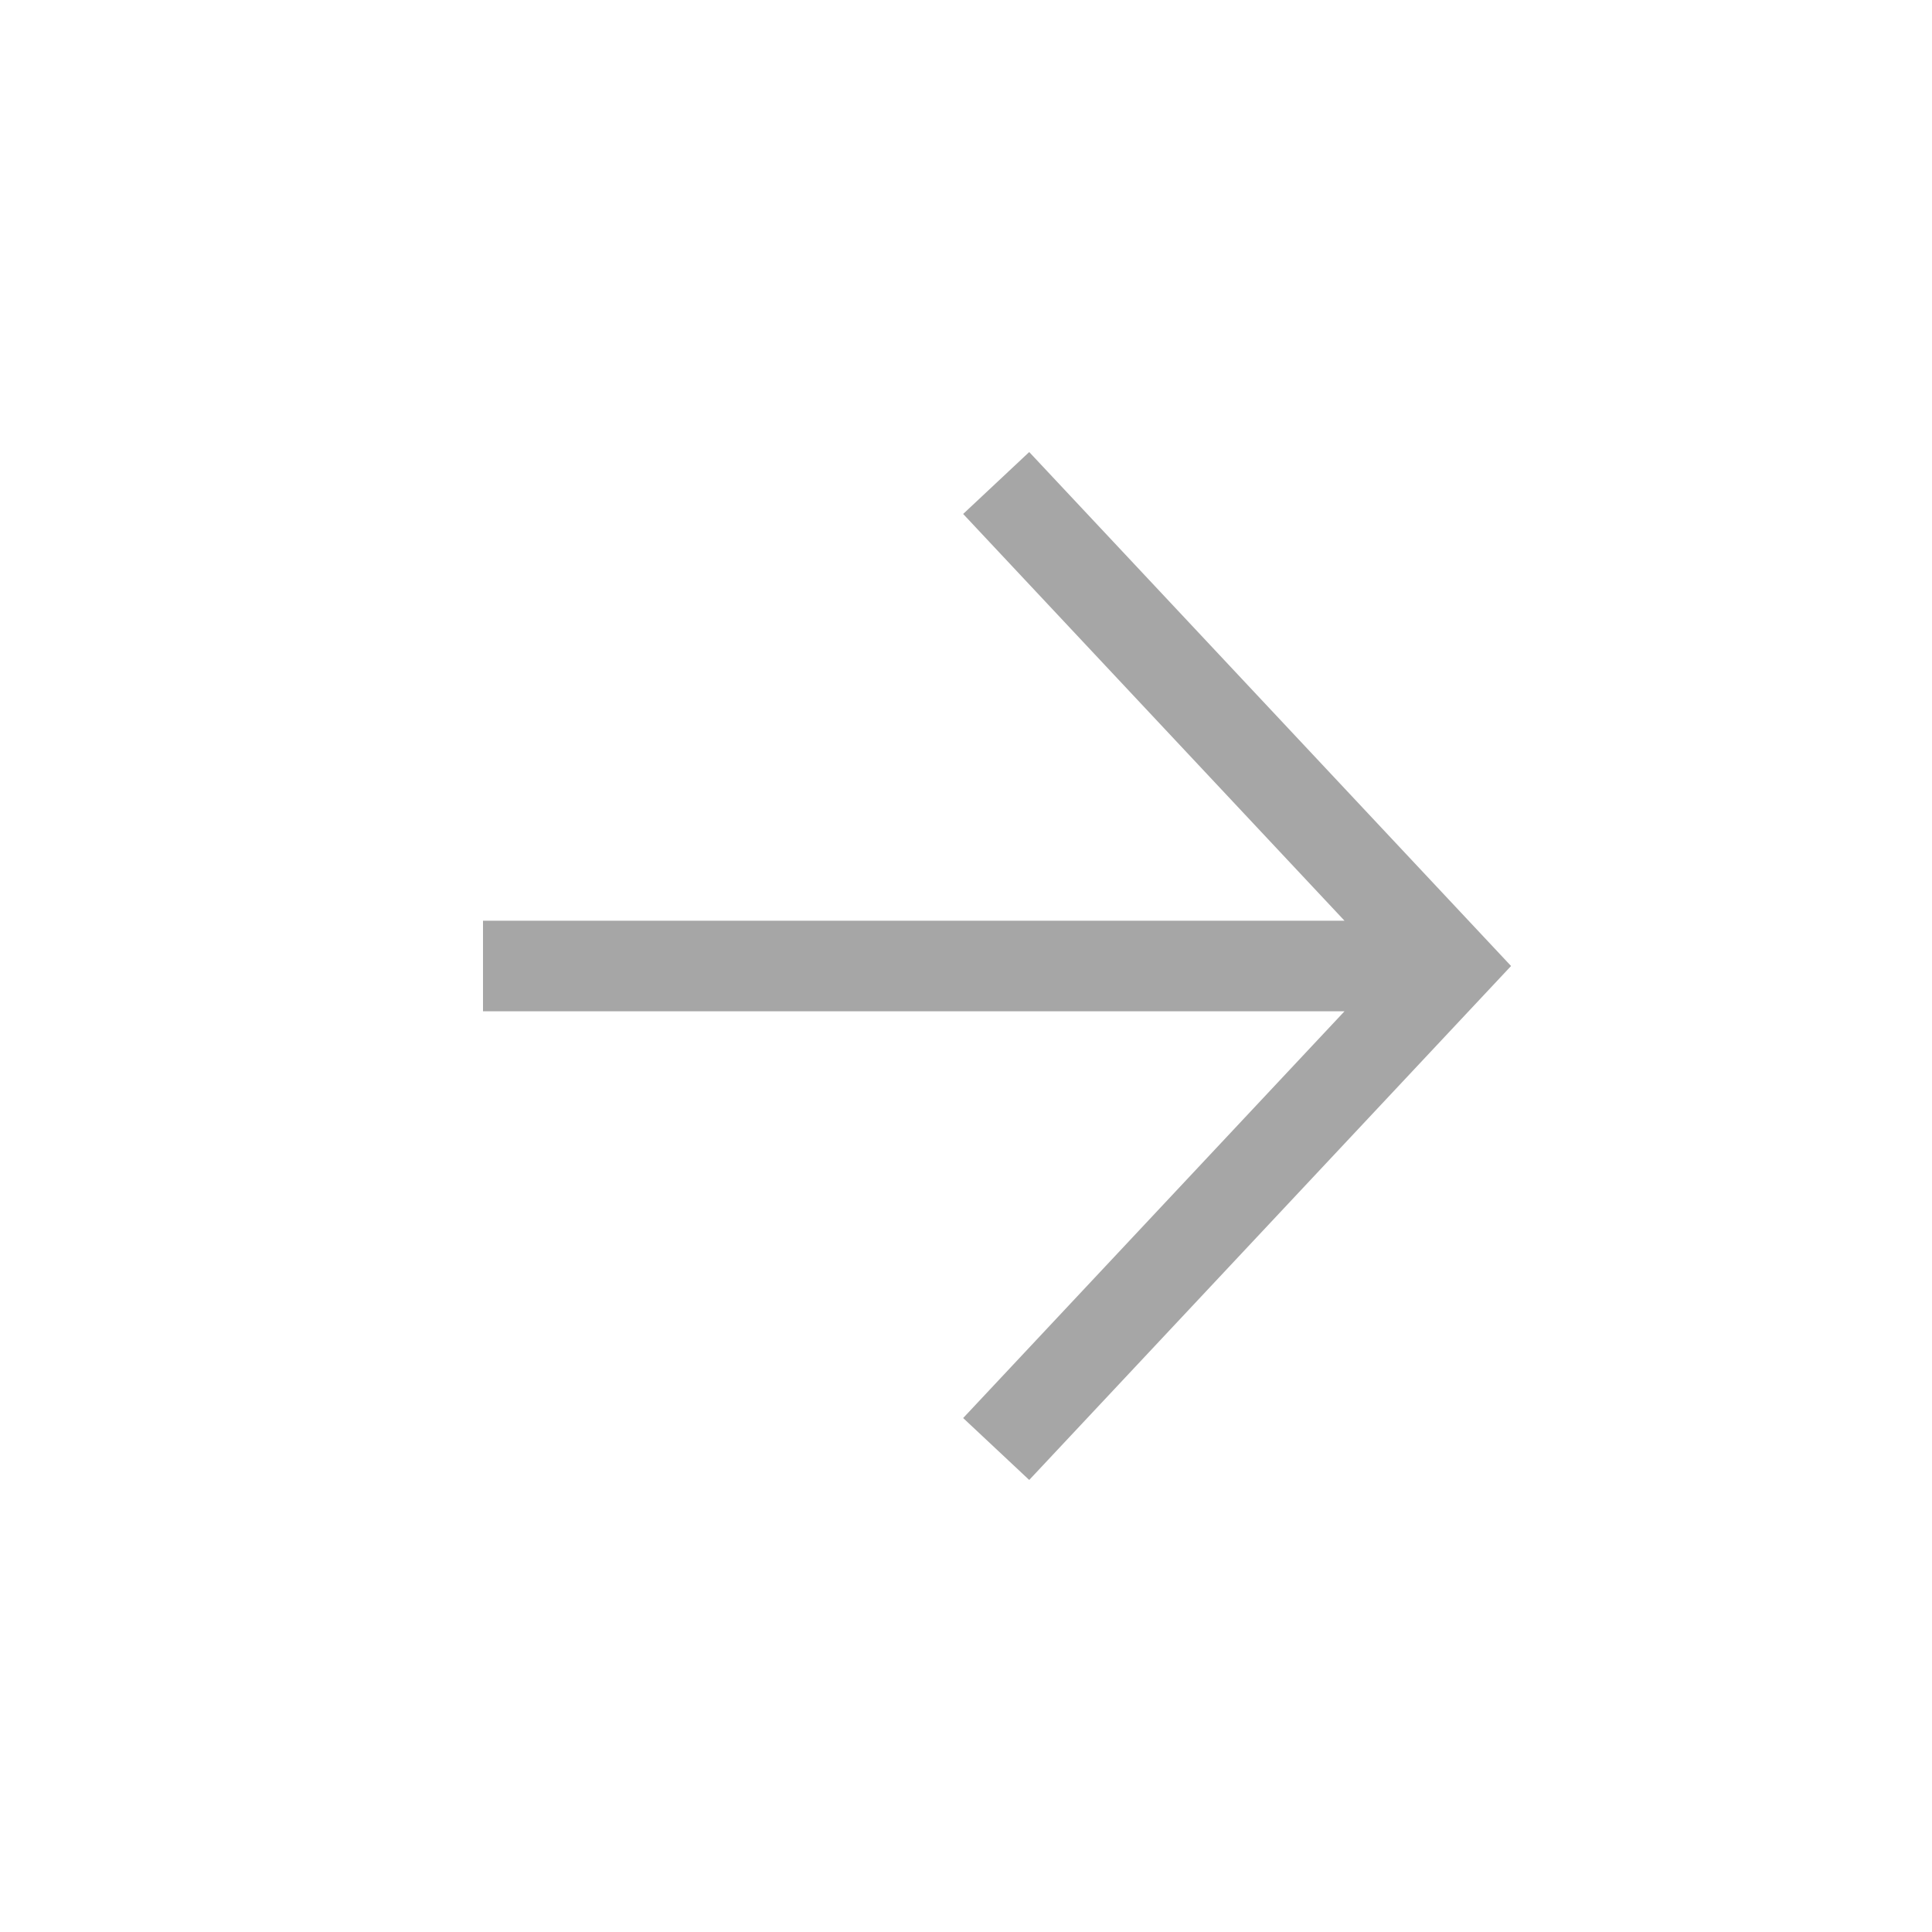
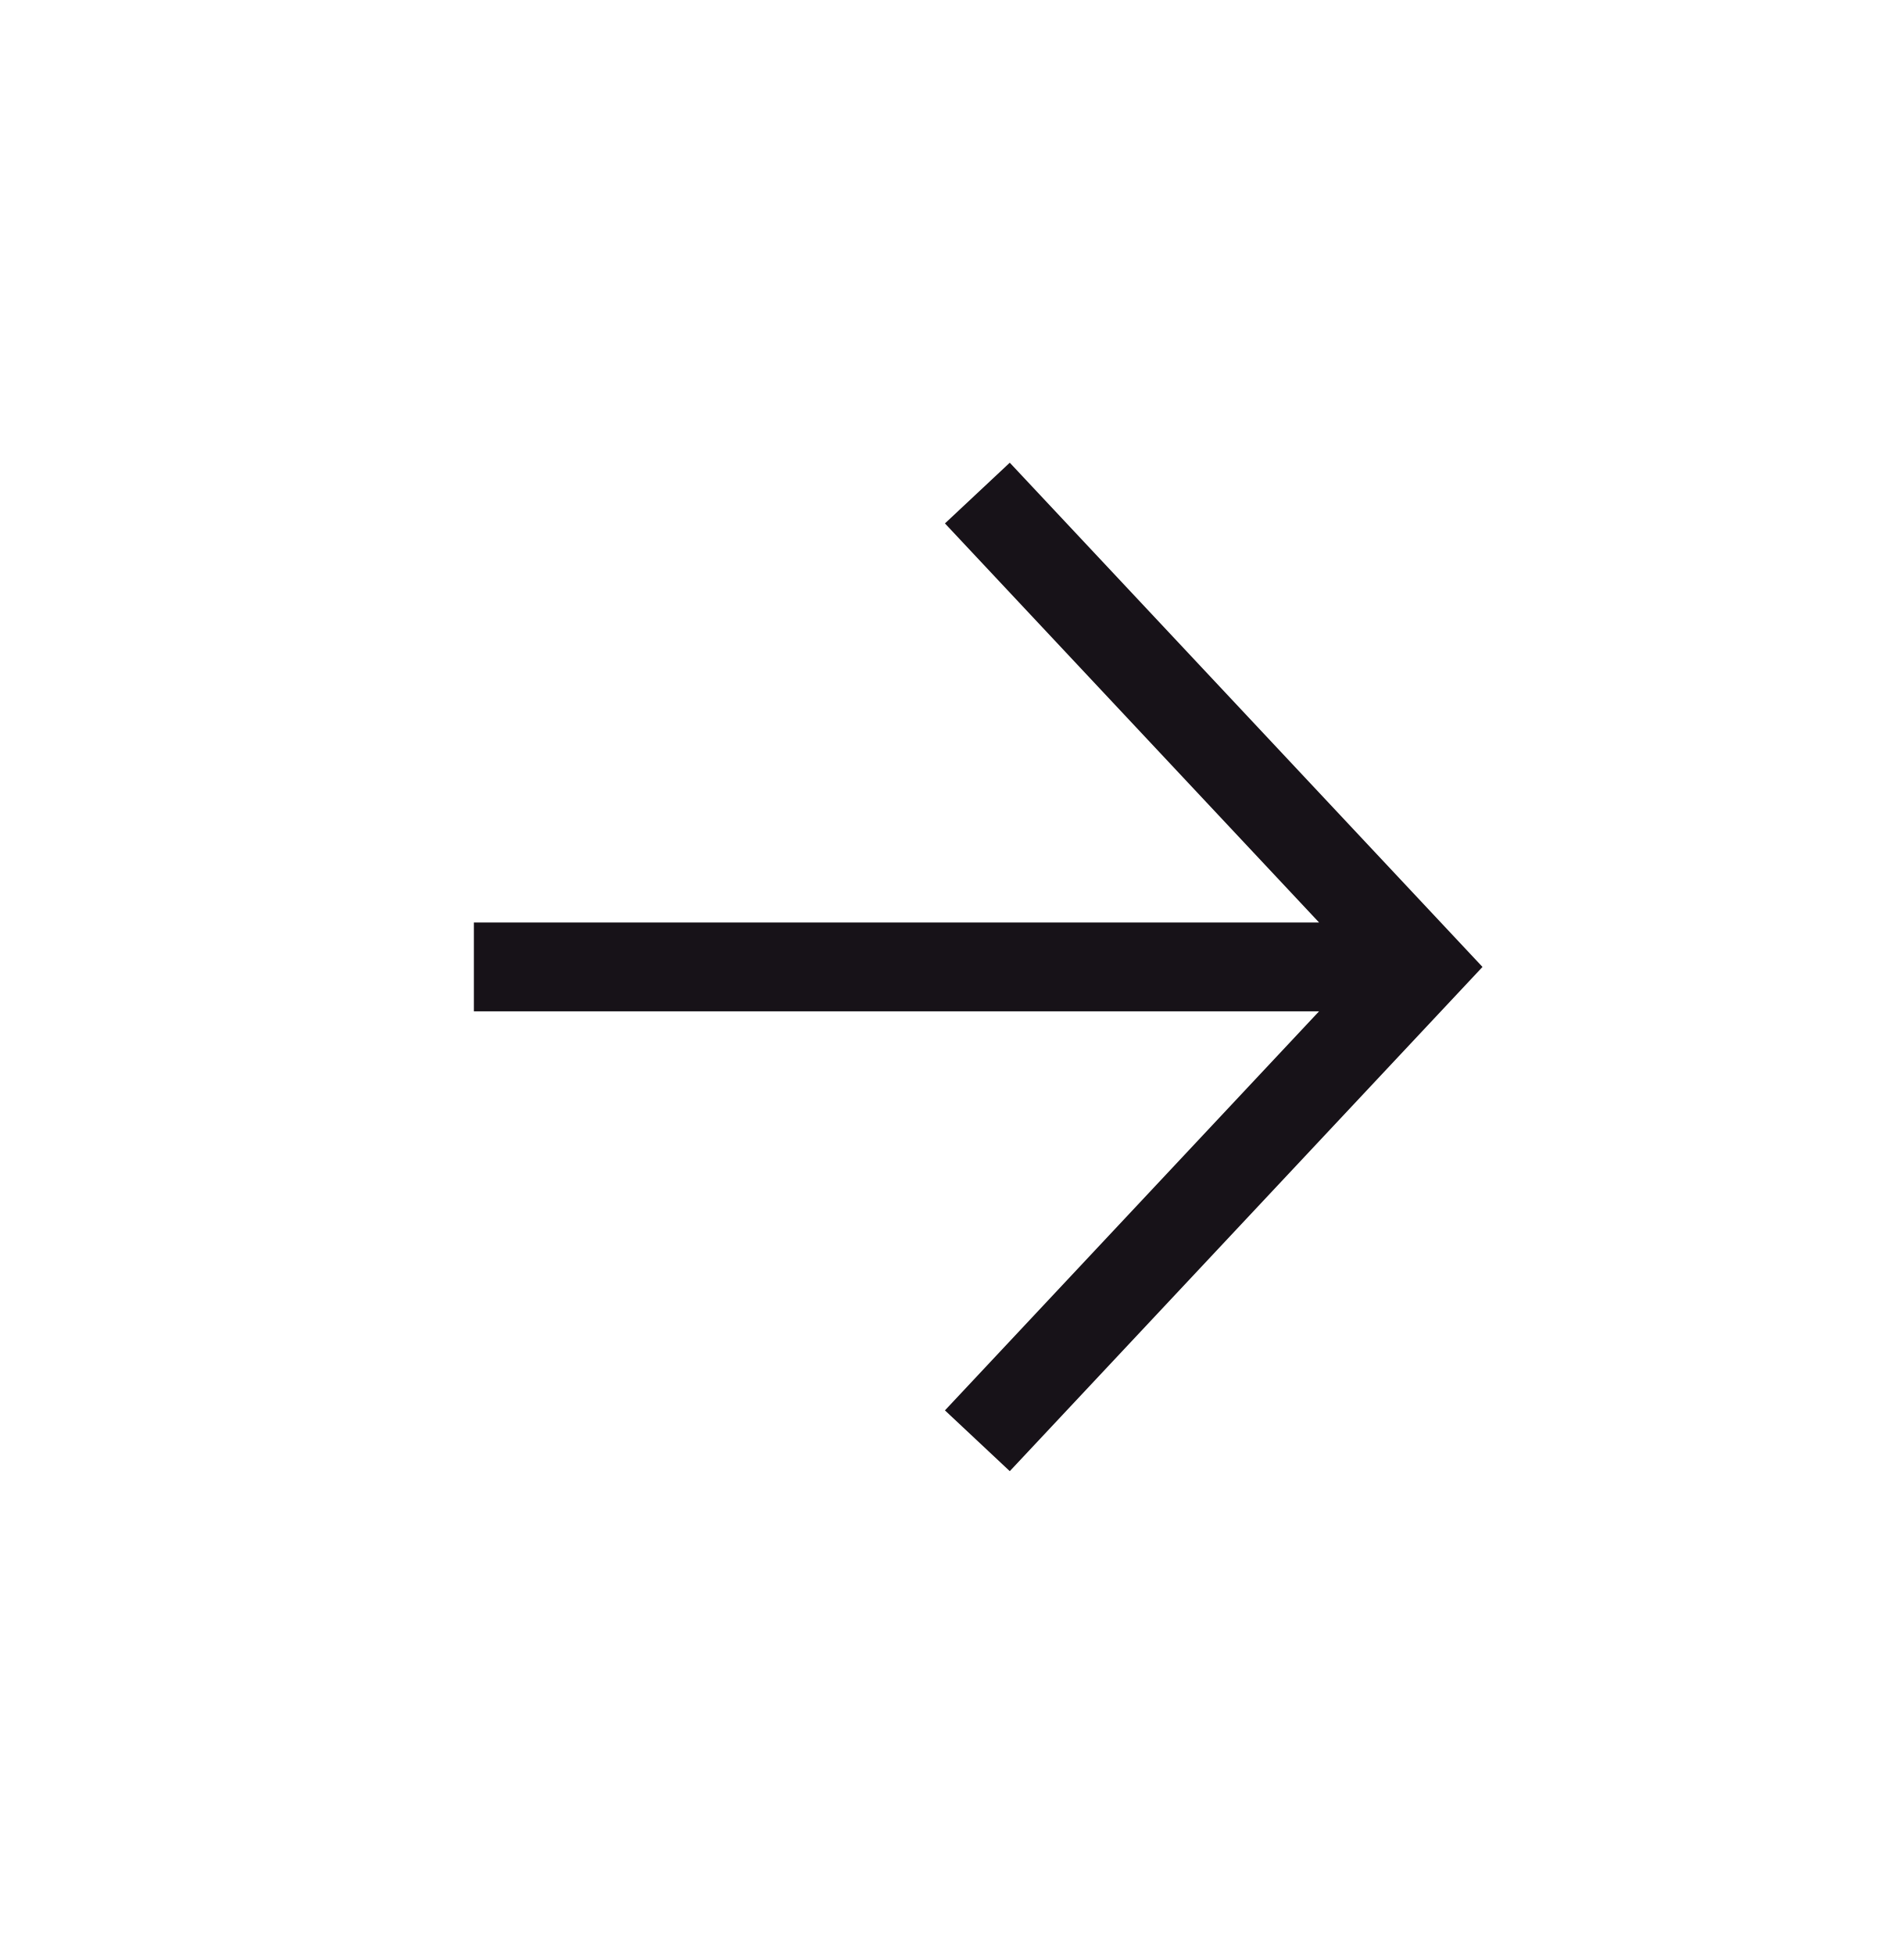
- <svg xmlns="http://www.w3.org/2000/svg" width="40" height="40" viewBox="0 0 40 40" fill="none">
-   <path fill-rule="evenodd" clip-rule="evenodd" d="M21.309 9.359L31.285 20L21.309 30.641L19.941 29.359L27.836 20.938H10V19.062H27.836L19.941 10.641L21.309 9.359Z" fill="#A6A6A6" />
+ <svg xmlns="http://www.w3.org/2000/svg" width="38" height="39" viewBox="0 0 38 39" fill="none">
+   <path fill-rule="evenodd" clip-rule="evenodd" d="M20.154 29.363L29.589 19.299L20.154 9.235L18.86 10.447L26.327 18.412H9.458V20.185H26.327L18.86 28.15L20.154 29.363Z" fill="#171218" />
</svg>
